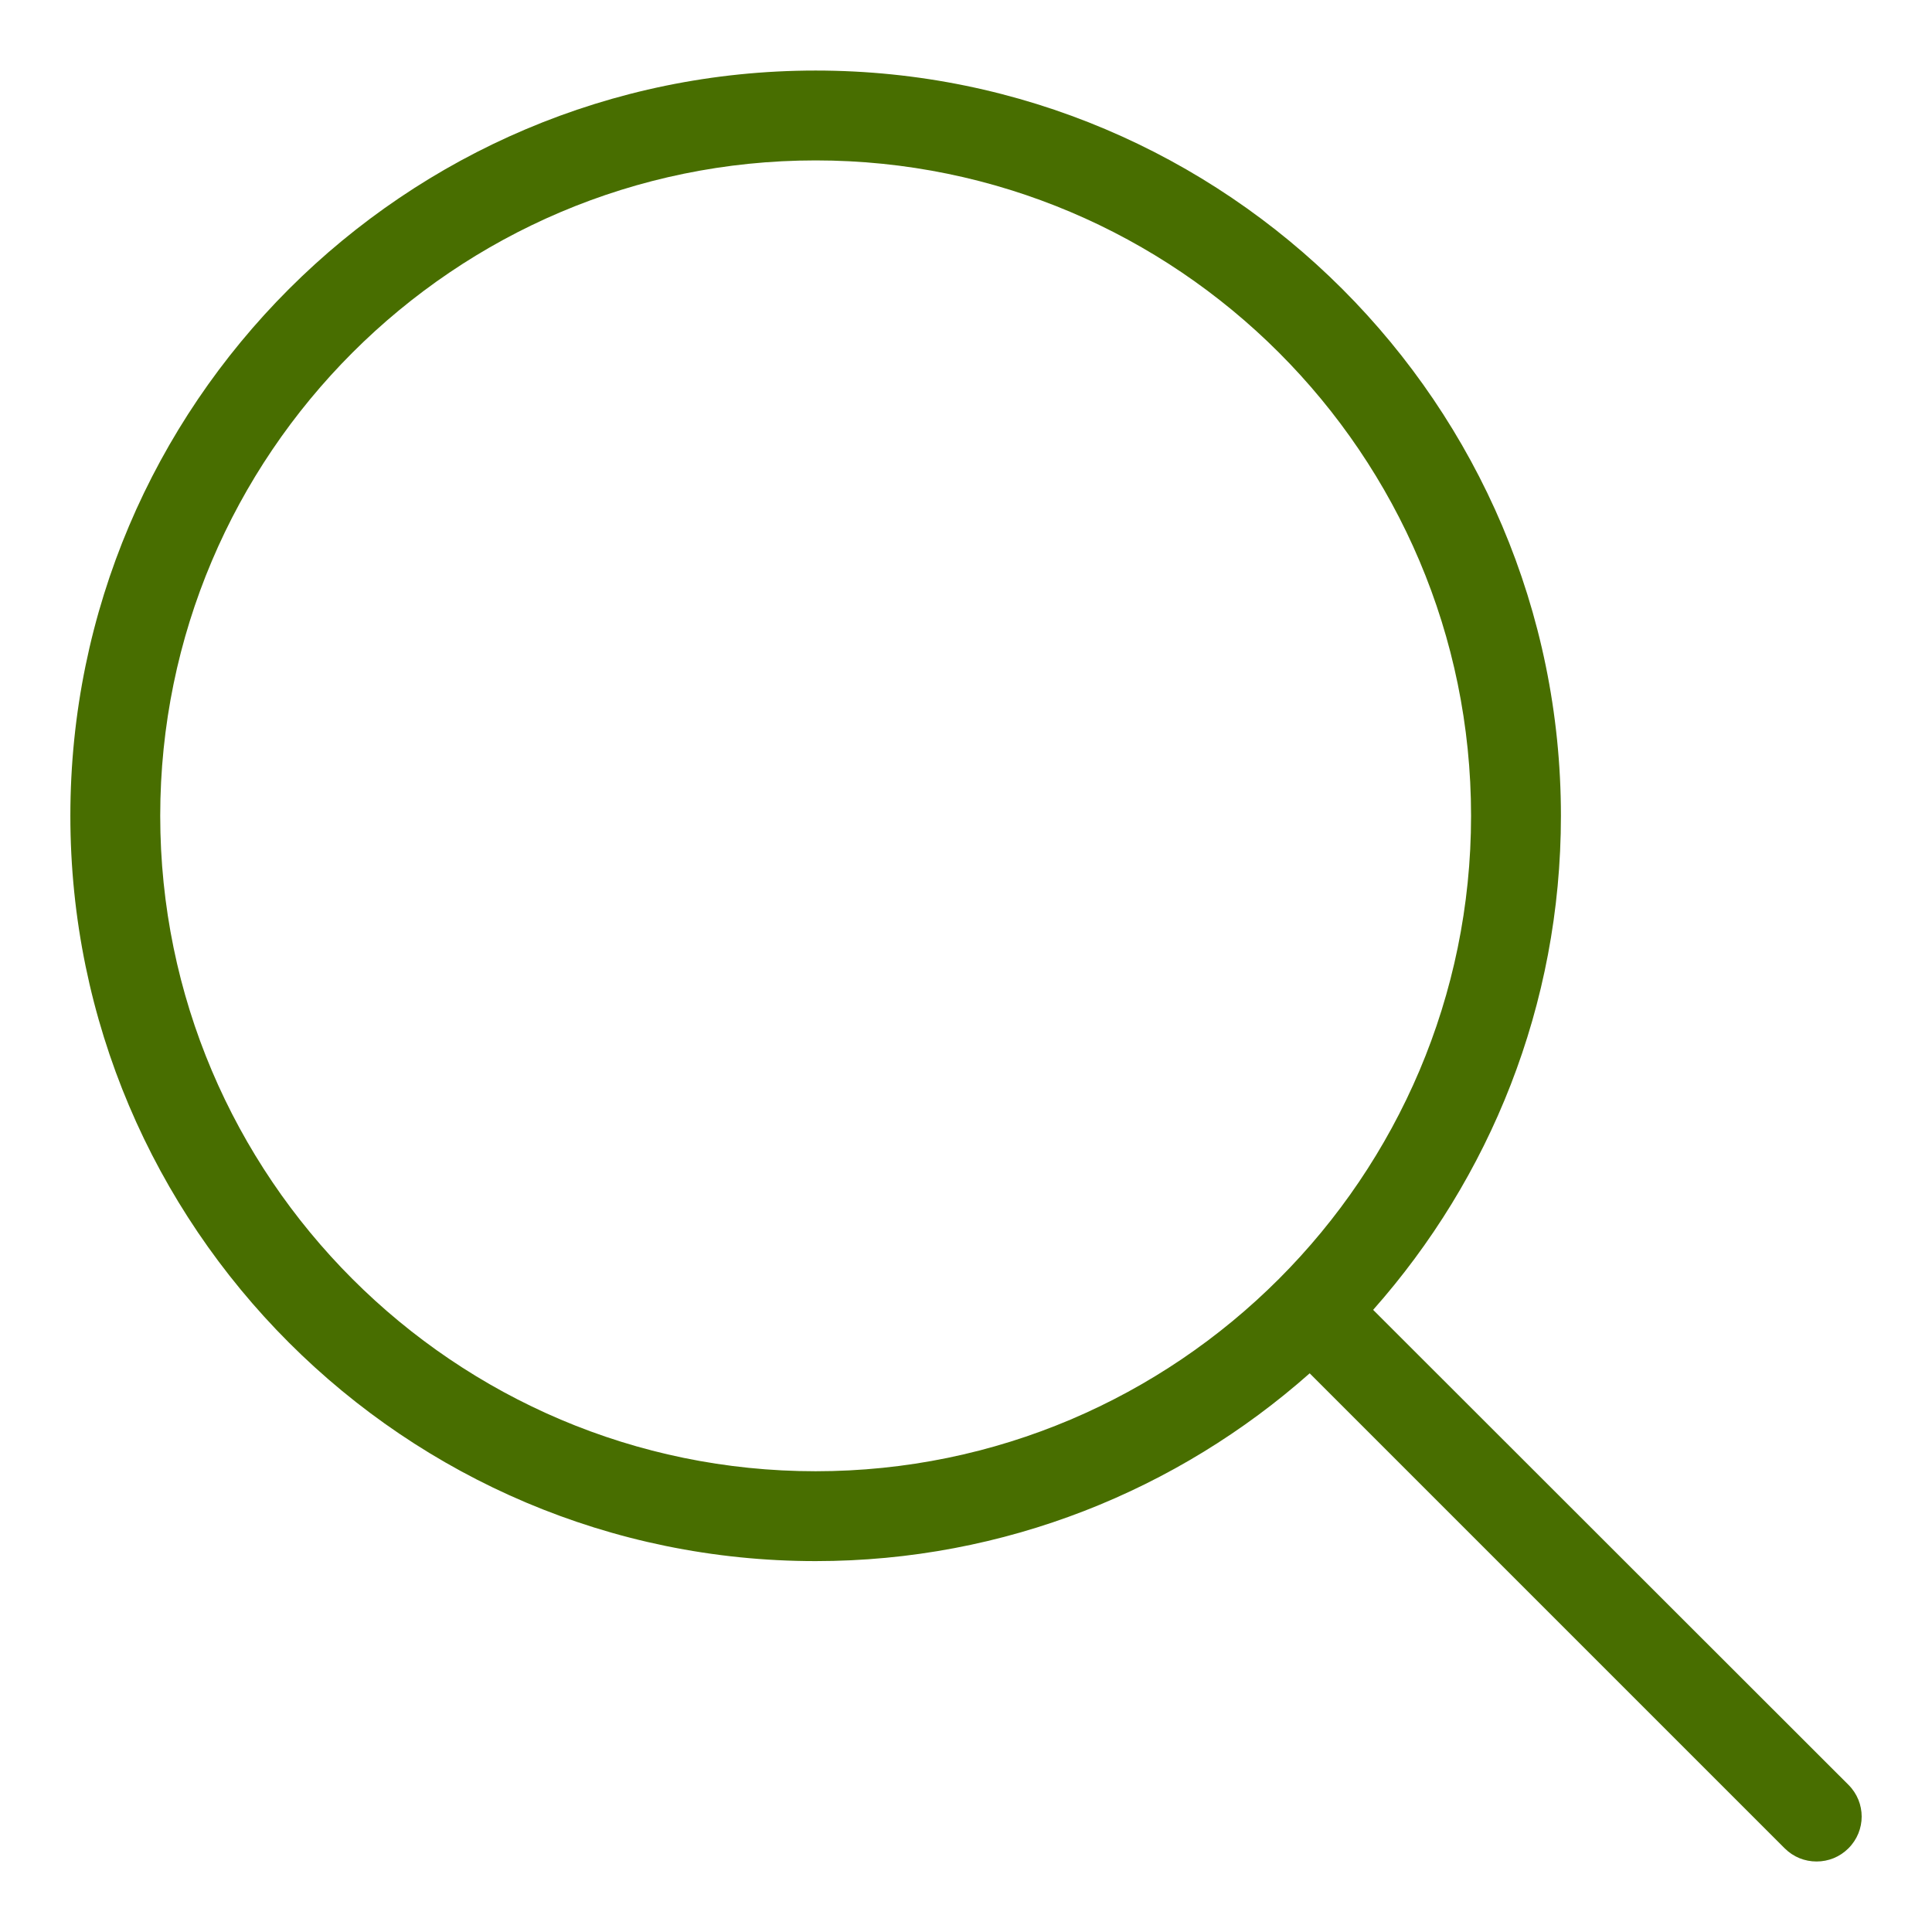
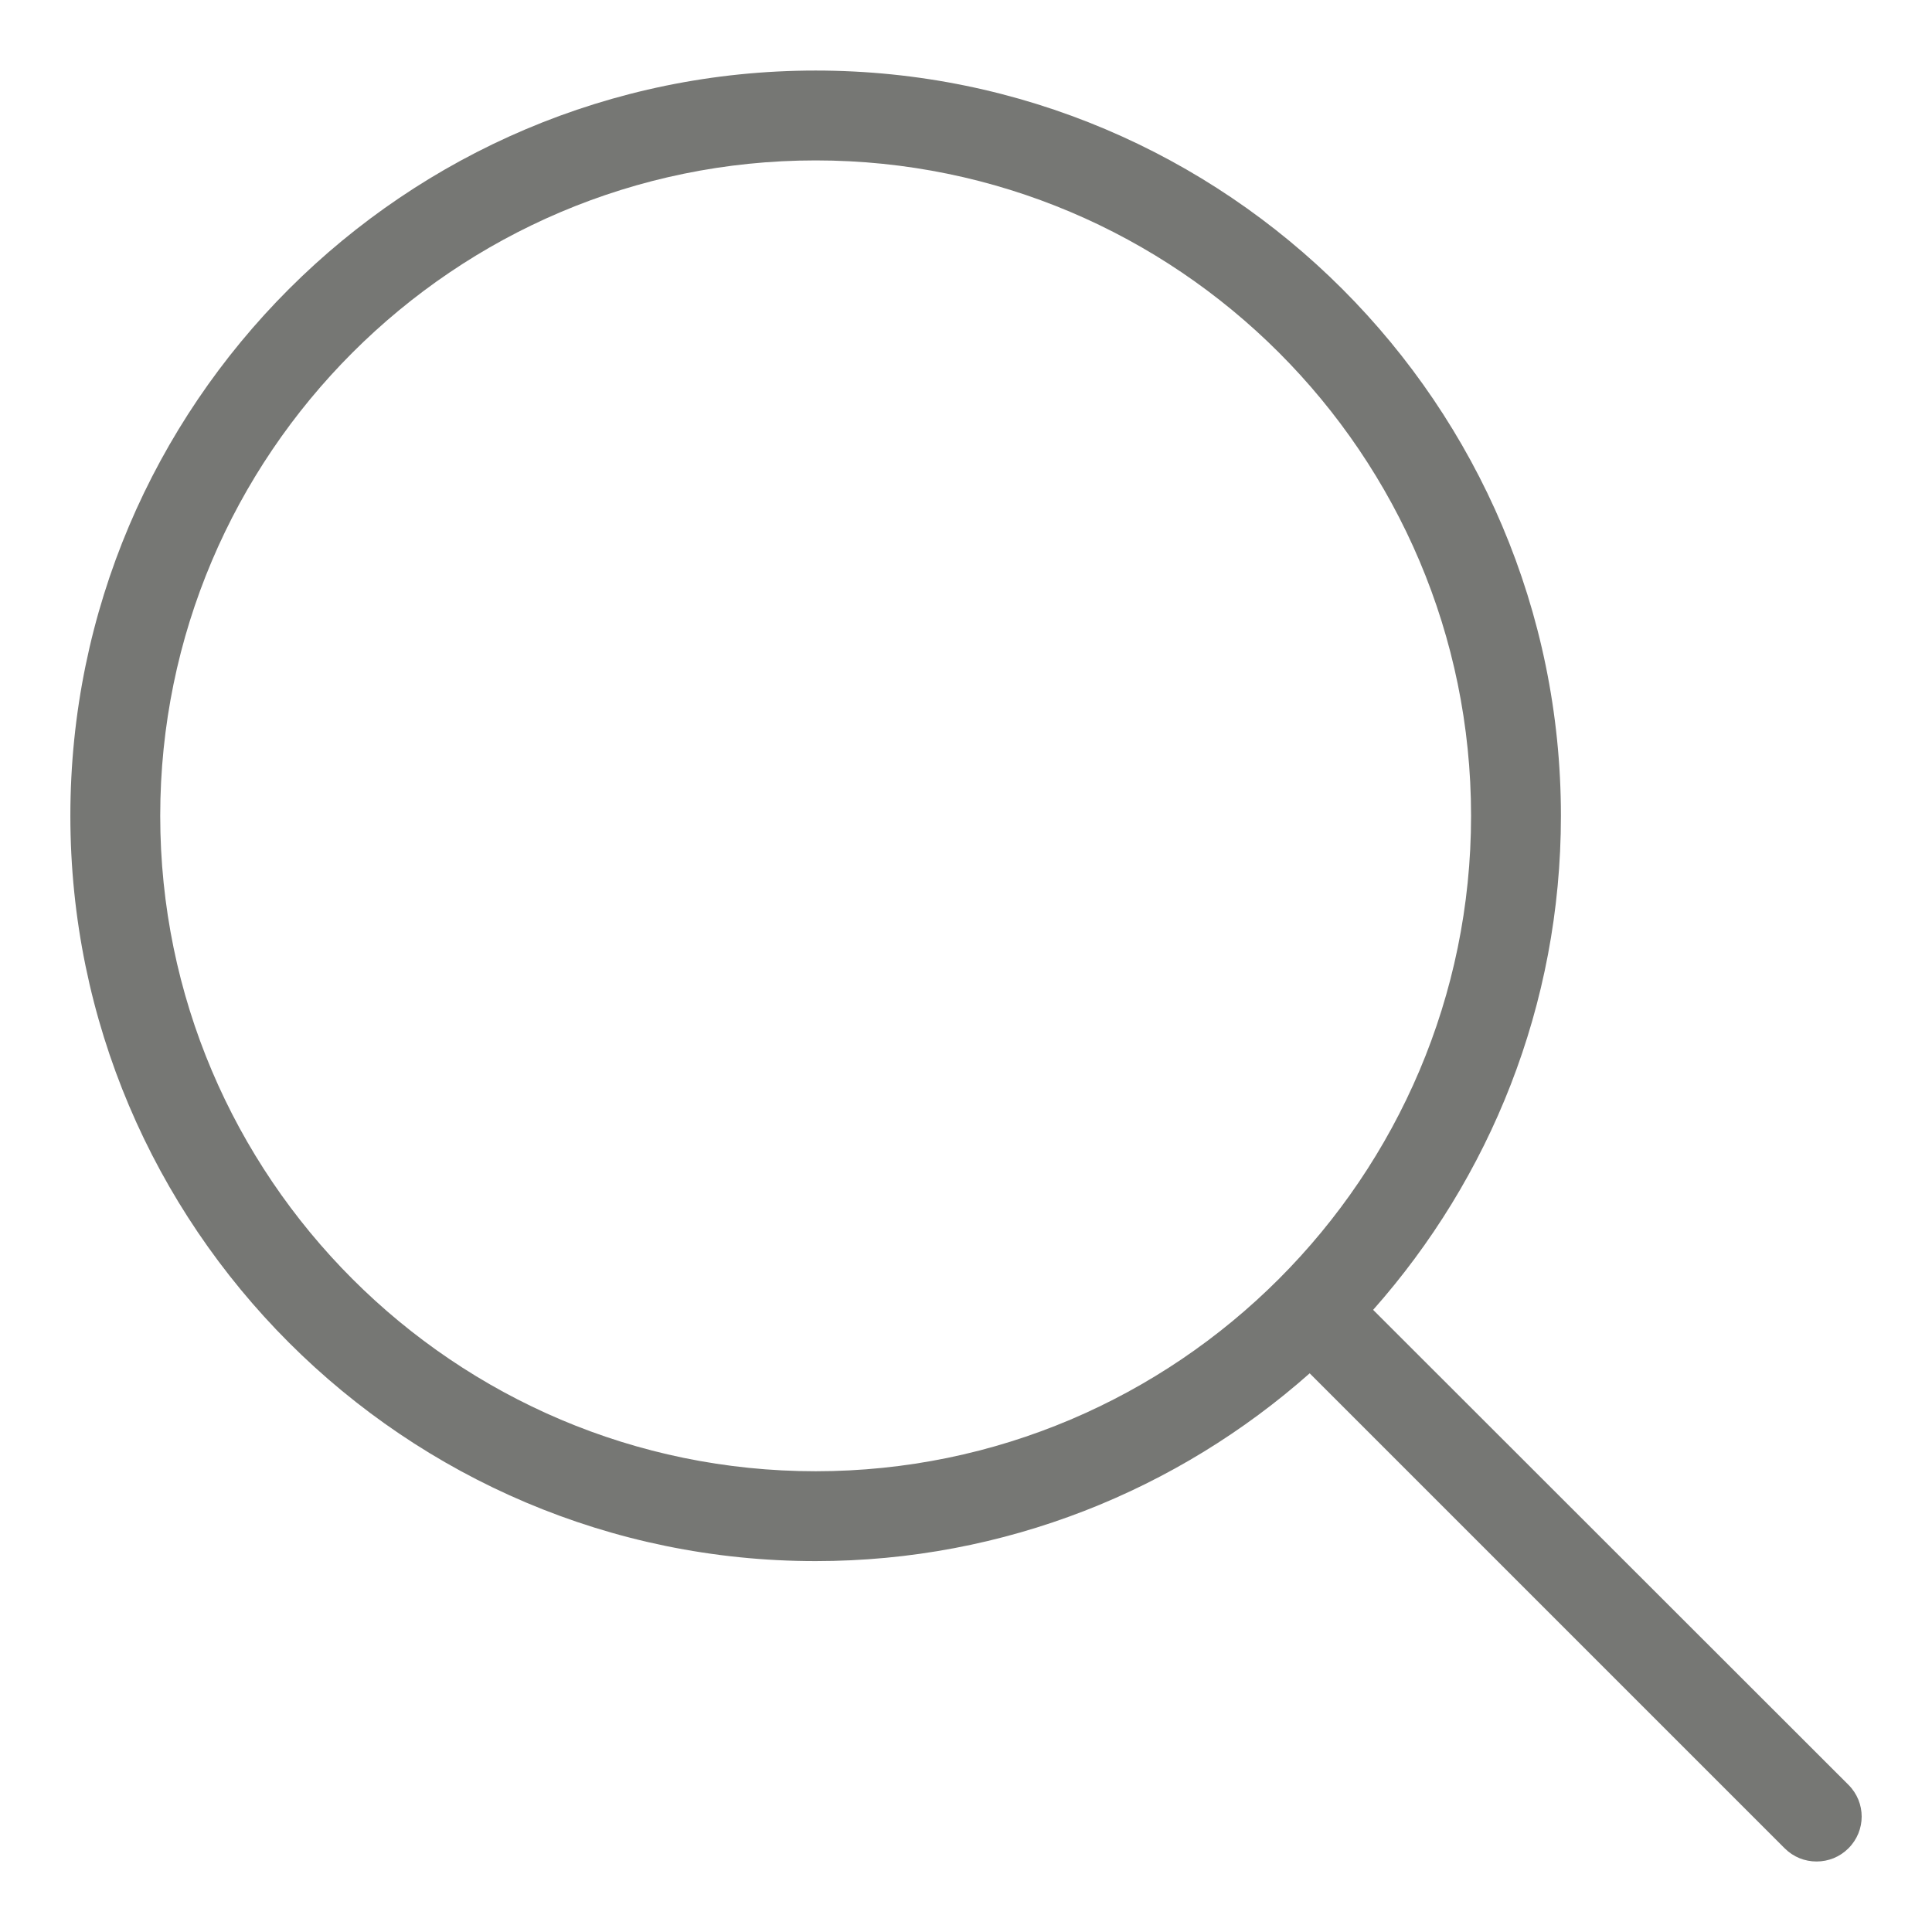
<svg xmlns="http://www.w3.org/2000/svg" version="1.1" width="1000" height="1000" viewBox="0 0 1000 1000" xml:space="preserve">
  <defs>
</defs>
  <rect x="0" y="0" width="100%" height="100%" fill="#ffffff" />
  <g transform="matrix(1.8984 0 0 1.8984 500.0096 500.0096)" id="880369">
-     <path style="stroke: none; stroke-width: 1; stroke-dasharray: none; stroke-linecap: butt; stroke-dashoffset: 0; stroke-linejoin: miter; stroke-miterlimit: 4; is-custom-font: none; font-file-url: none; fill: #486e00; fill-rule: nonzero; opacity: 1;" vector-effect="non-scaling-stroke" transform=" translate(-244.2, -244.2)" d="M 0 203.25 c 0 112.1 91.2 203.2 203.2 203.2 c 51.6 0 98.8 -19.4 134.7 -51.2 l 129.5 129.5 c 2.4 2.4 5.5 3.6 8.7 3.6 s 6.3 -1.2 8.7 -3.6 c 4.8 -4.8 4.8 -12.5 0 -17.3 l -129.6 -129.5 c 31.8 -35.9 51.2 -83 51.2 -134.7 c 0 -112.1 -91.2 -203.2 -203.2 -203.2 S 0 91.15 0 203.25 z M 381.9 203.25 c 0 98.5 -80.2 178.7 -178.7 178.7 s -178.7 -80.2 -178.7 -178.7 s 80.2 -178.7 178.7 -178.7 S 381.9 104.65 381.9 203.25 z" stroke-linecap="round" />
+     <path style="stroke: none; stroke-width: 1; stroke-dasharray: none; stroke-linecap: butt; stroke-dashoffset: 0; stroke-linejoin: miter; stroke-miterlimit: 4; is-custom-font: none; font-file-url: none; fill: #767774; fill-rule: nonzero; opacity: 1;" vector-effect="non-scaling-stroke" transform=" translate(-244.2, -244.2)" d="M 0 203.25 c 0 112.1 91.2 203.2 203.2 203.2 c 51.6 0 98.8 -19.4 134.7 -51.2 l 129.5 129.5 c 2.4 2.4 5.5 3.6 8.7 3.6 s 6.3 -1.2 8.7 -3.6 c 4.8 -4.8 4.8 -12.5 0 -17.3 l -129.6 -129.5 c 31.8 -35.9 51.2 -83 51.2 -134.7 c 0 -112.1 -91.2 -203.2 -203.2 -203.2 S 0 91.15 0 203.25 z M 381.9 203.25 c 0 98.5 -80.2 178.7 -178.7 178.7 s -178.7 -80.2 -178.7 -178.7 s 80.2 -178.7 178.7 -178.7 S 381.9 104.65 381.9 203.25 z" stroke-linecap="round" />
  </g>
</svg>
